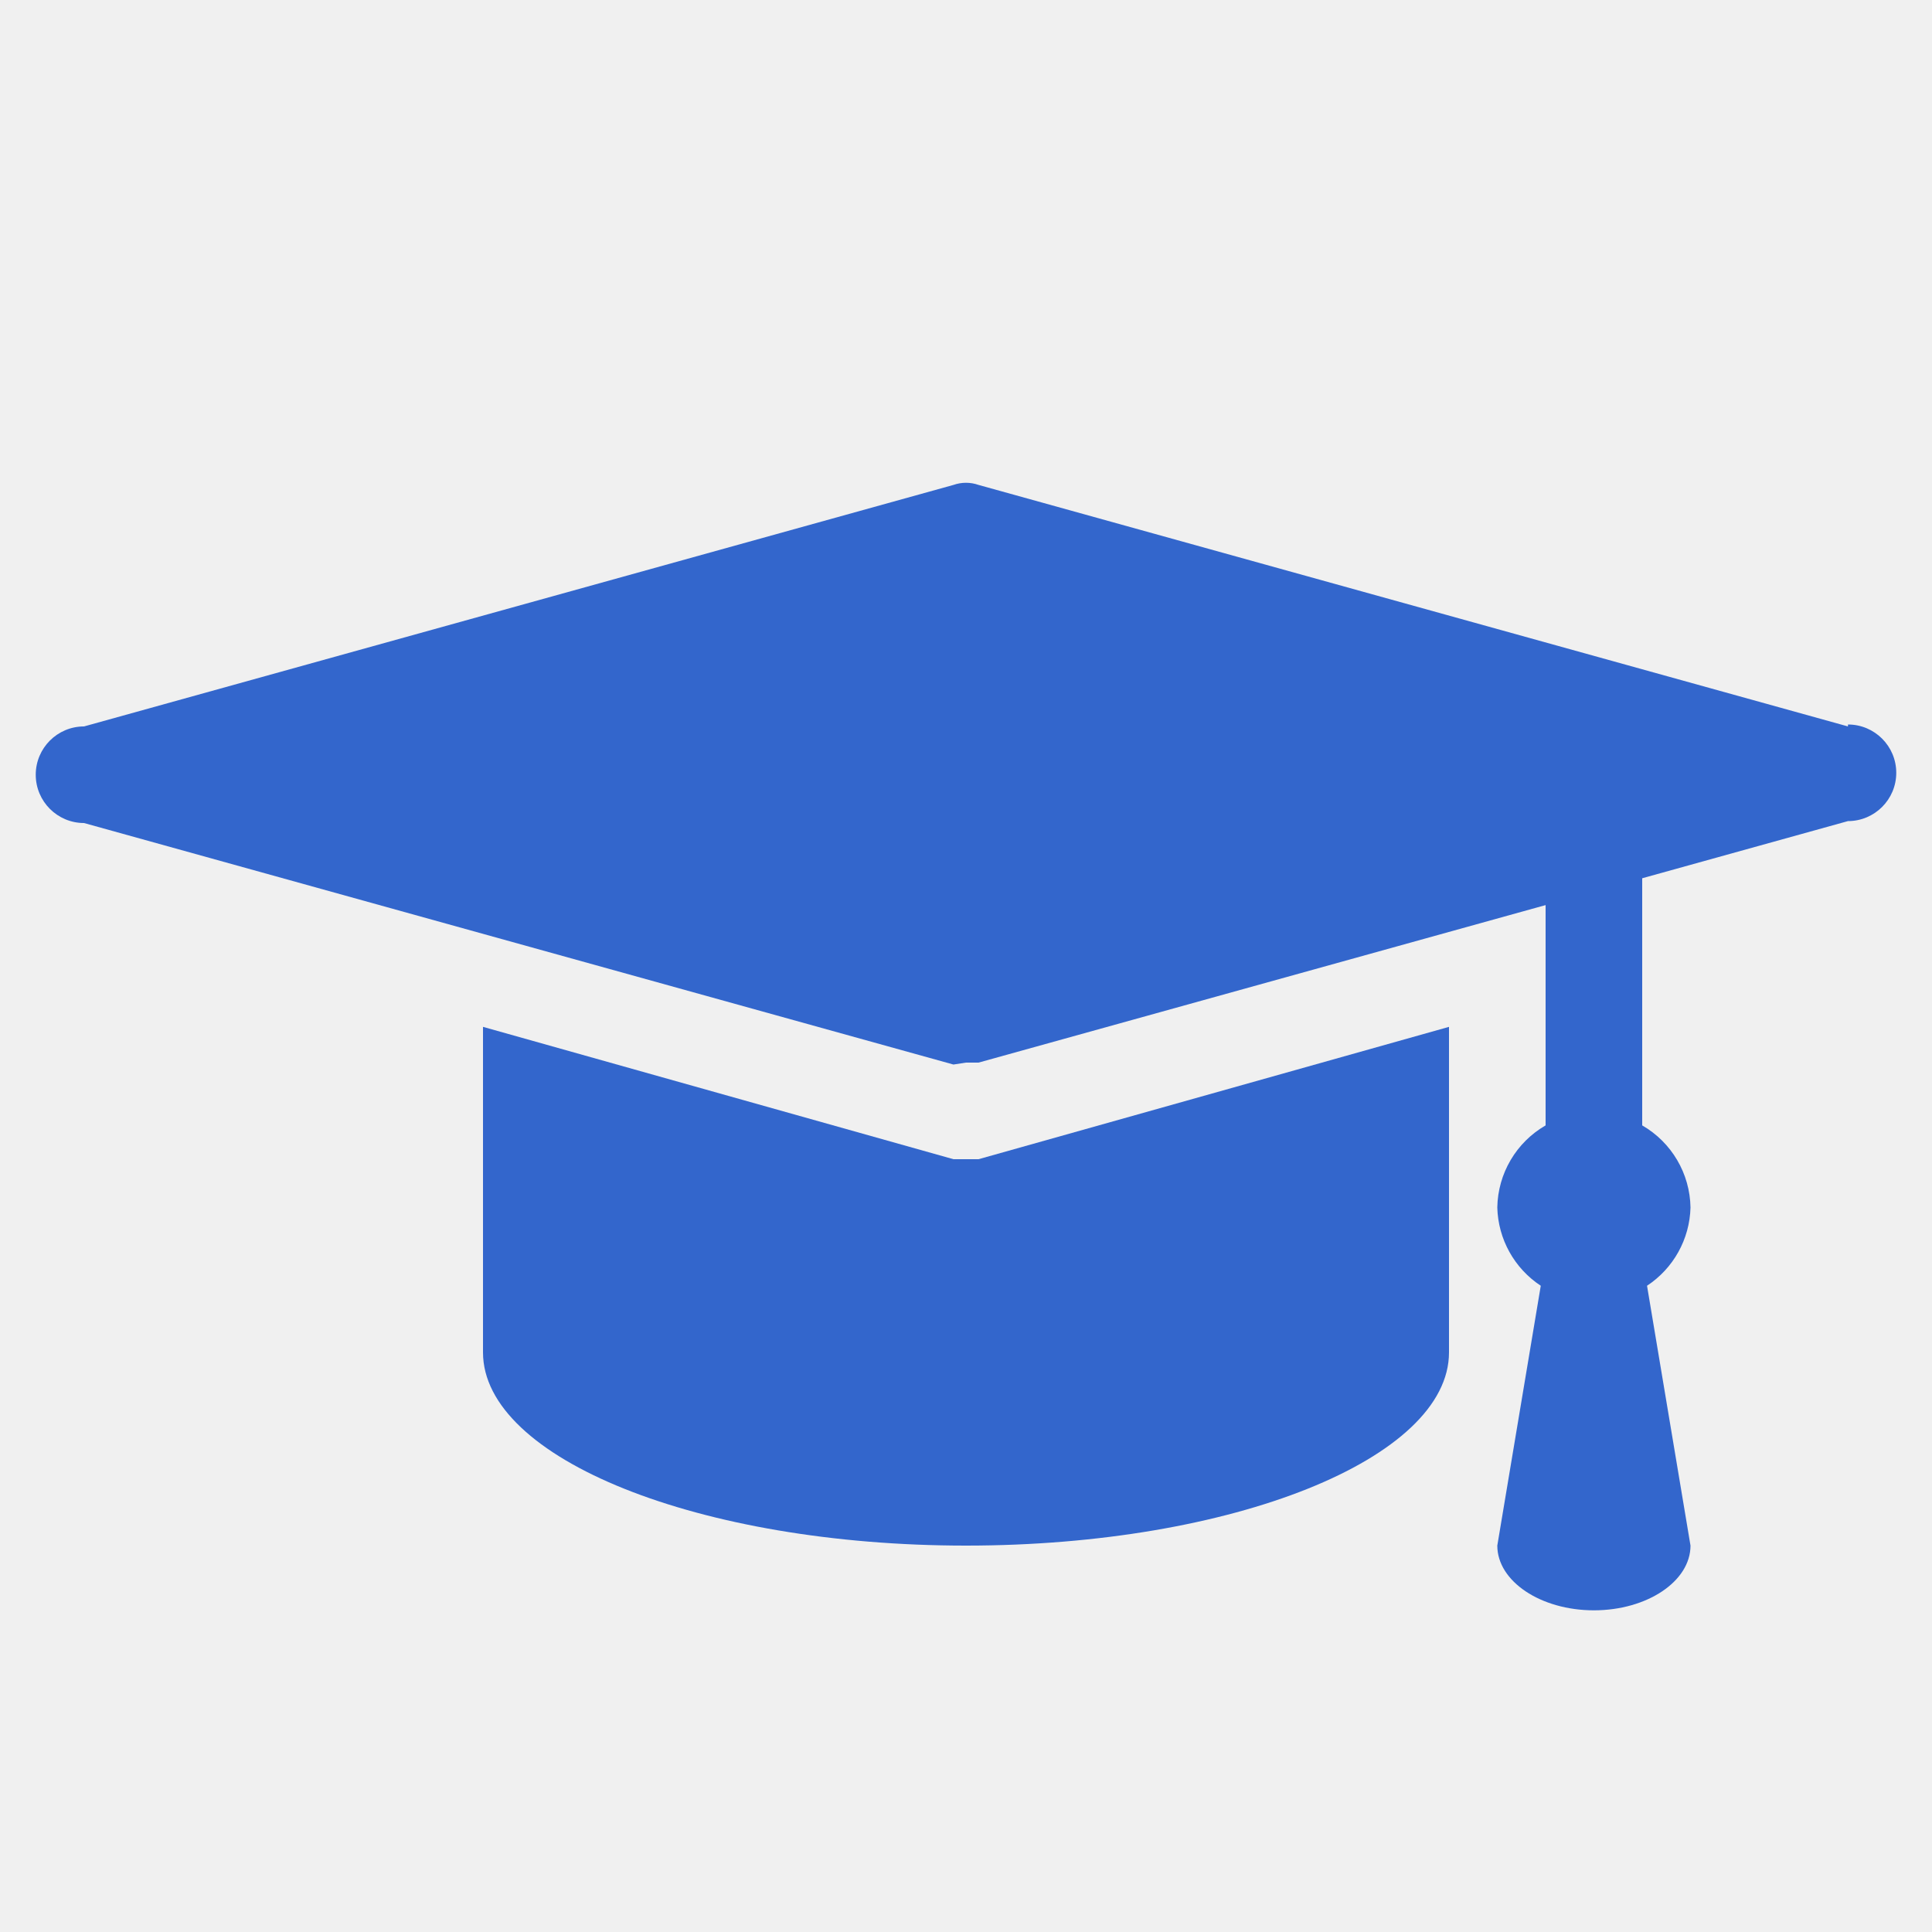
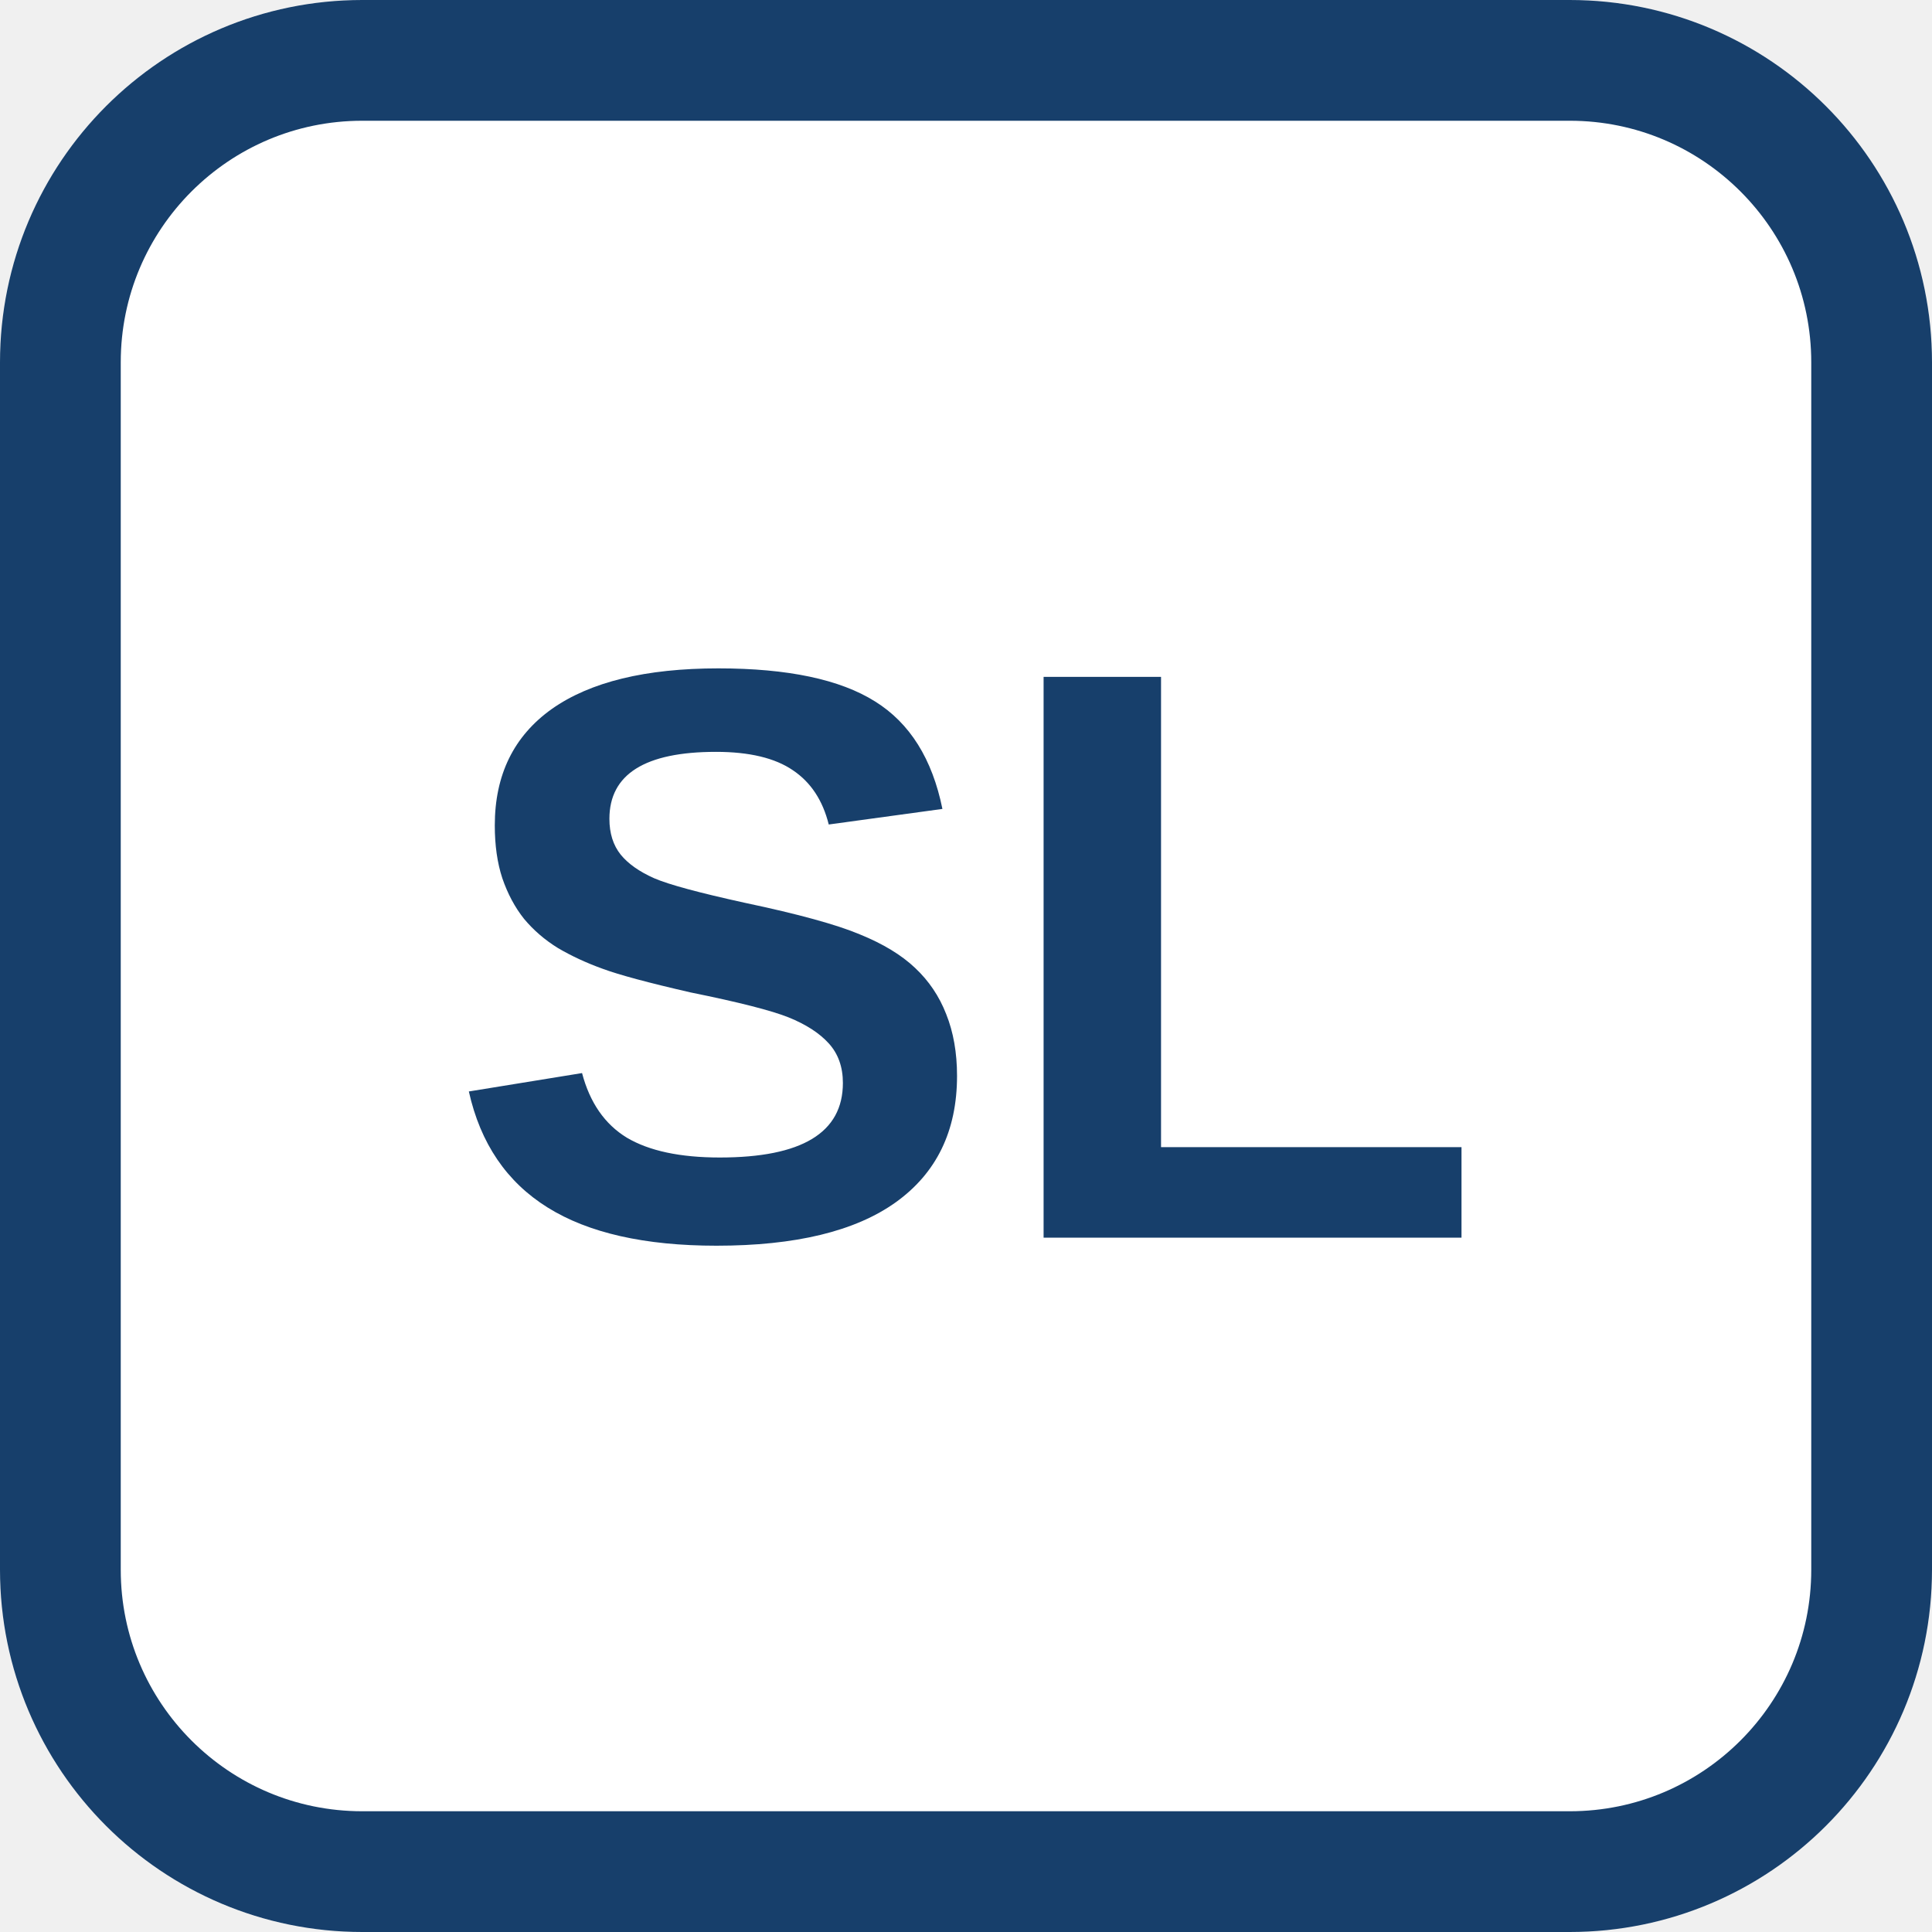
- <svg xmlns="http://www.w3.org/2000/svg" viewBox="2 2 20 20">
-   <path d="M12.13,14,12,14l-.13,0L7,12.63V16c0,1.1,2.24,2,5,2s5-.9,5-2V12.63Z" fill="#36c" />
-   <path d="M21.13,9.52l-9-2.5a.39.39,0,0,0-.26,0l-9,2.5a.5.5,0,0,0,0,1l9,2.5L12,13l.13,0,9-2.5a.5.5,0,0,0,0-1Z" fill="#36c" />
-   <path d="M19.5,14.5a1,1,0,0,0-.5-.85V10H18v3.65a1,1,0,0,0-.5.85,1,1,0,0,0,.45.81L17.5,18c0,.37.45.67,1,.67s1-.3,1-.67l-.45-2.69A1,1,0,0,0,19.5,14.5Z" fill="#36c" />
+ <svg xmlns="http://www.w3.org/2000/svg" viewBox="0 0 64 64">
+   <rect width="64" height="64" rx="12" fill="#ffffff" />
+   <rect x="2" y="2" width="60" height="60" rx="10" fill="none" stroke="#173f6b" stroke-width="4" />
+   <text x="32" y="41" text-anchor="middle" font-family="Arial, sans-serif" font-size="27" font-weight="700" fill="#173f6b">SL</text>
</svg>
